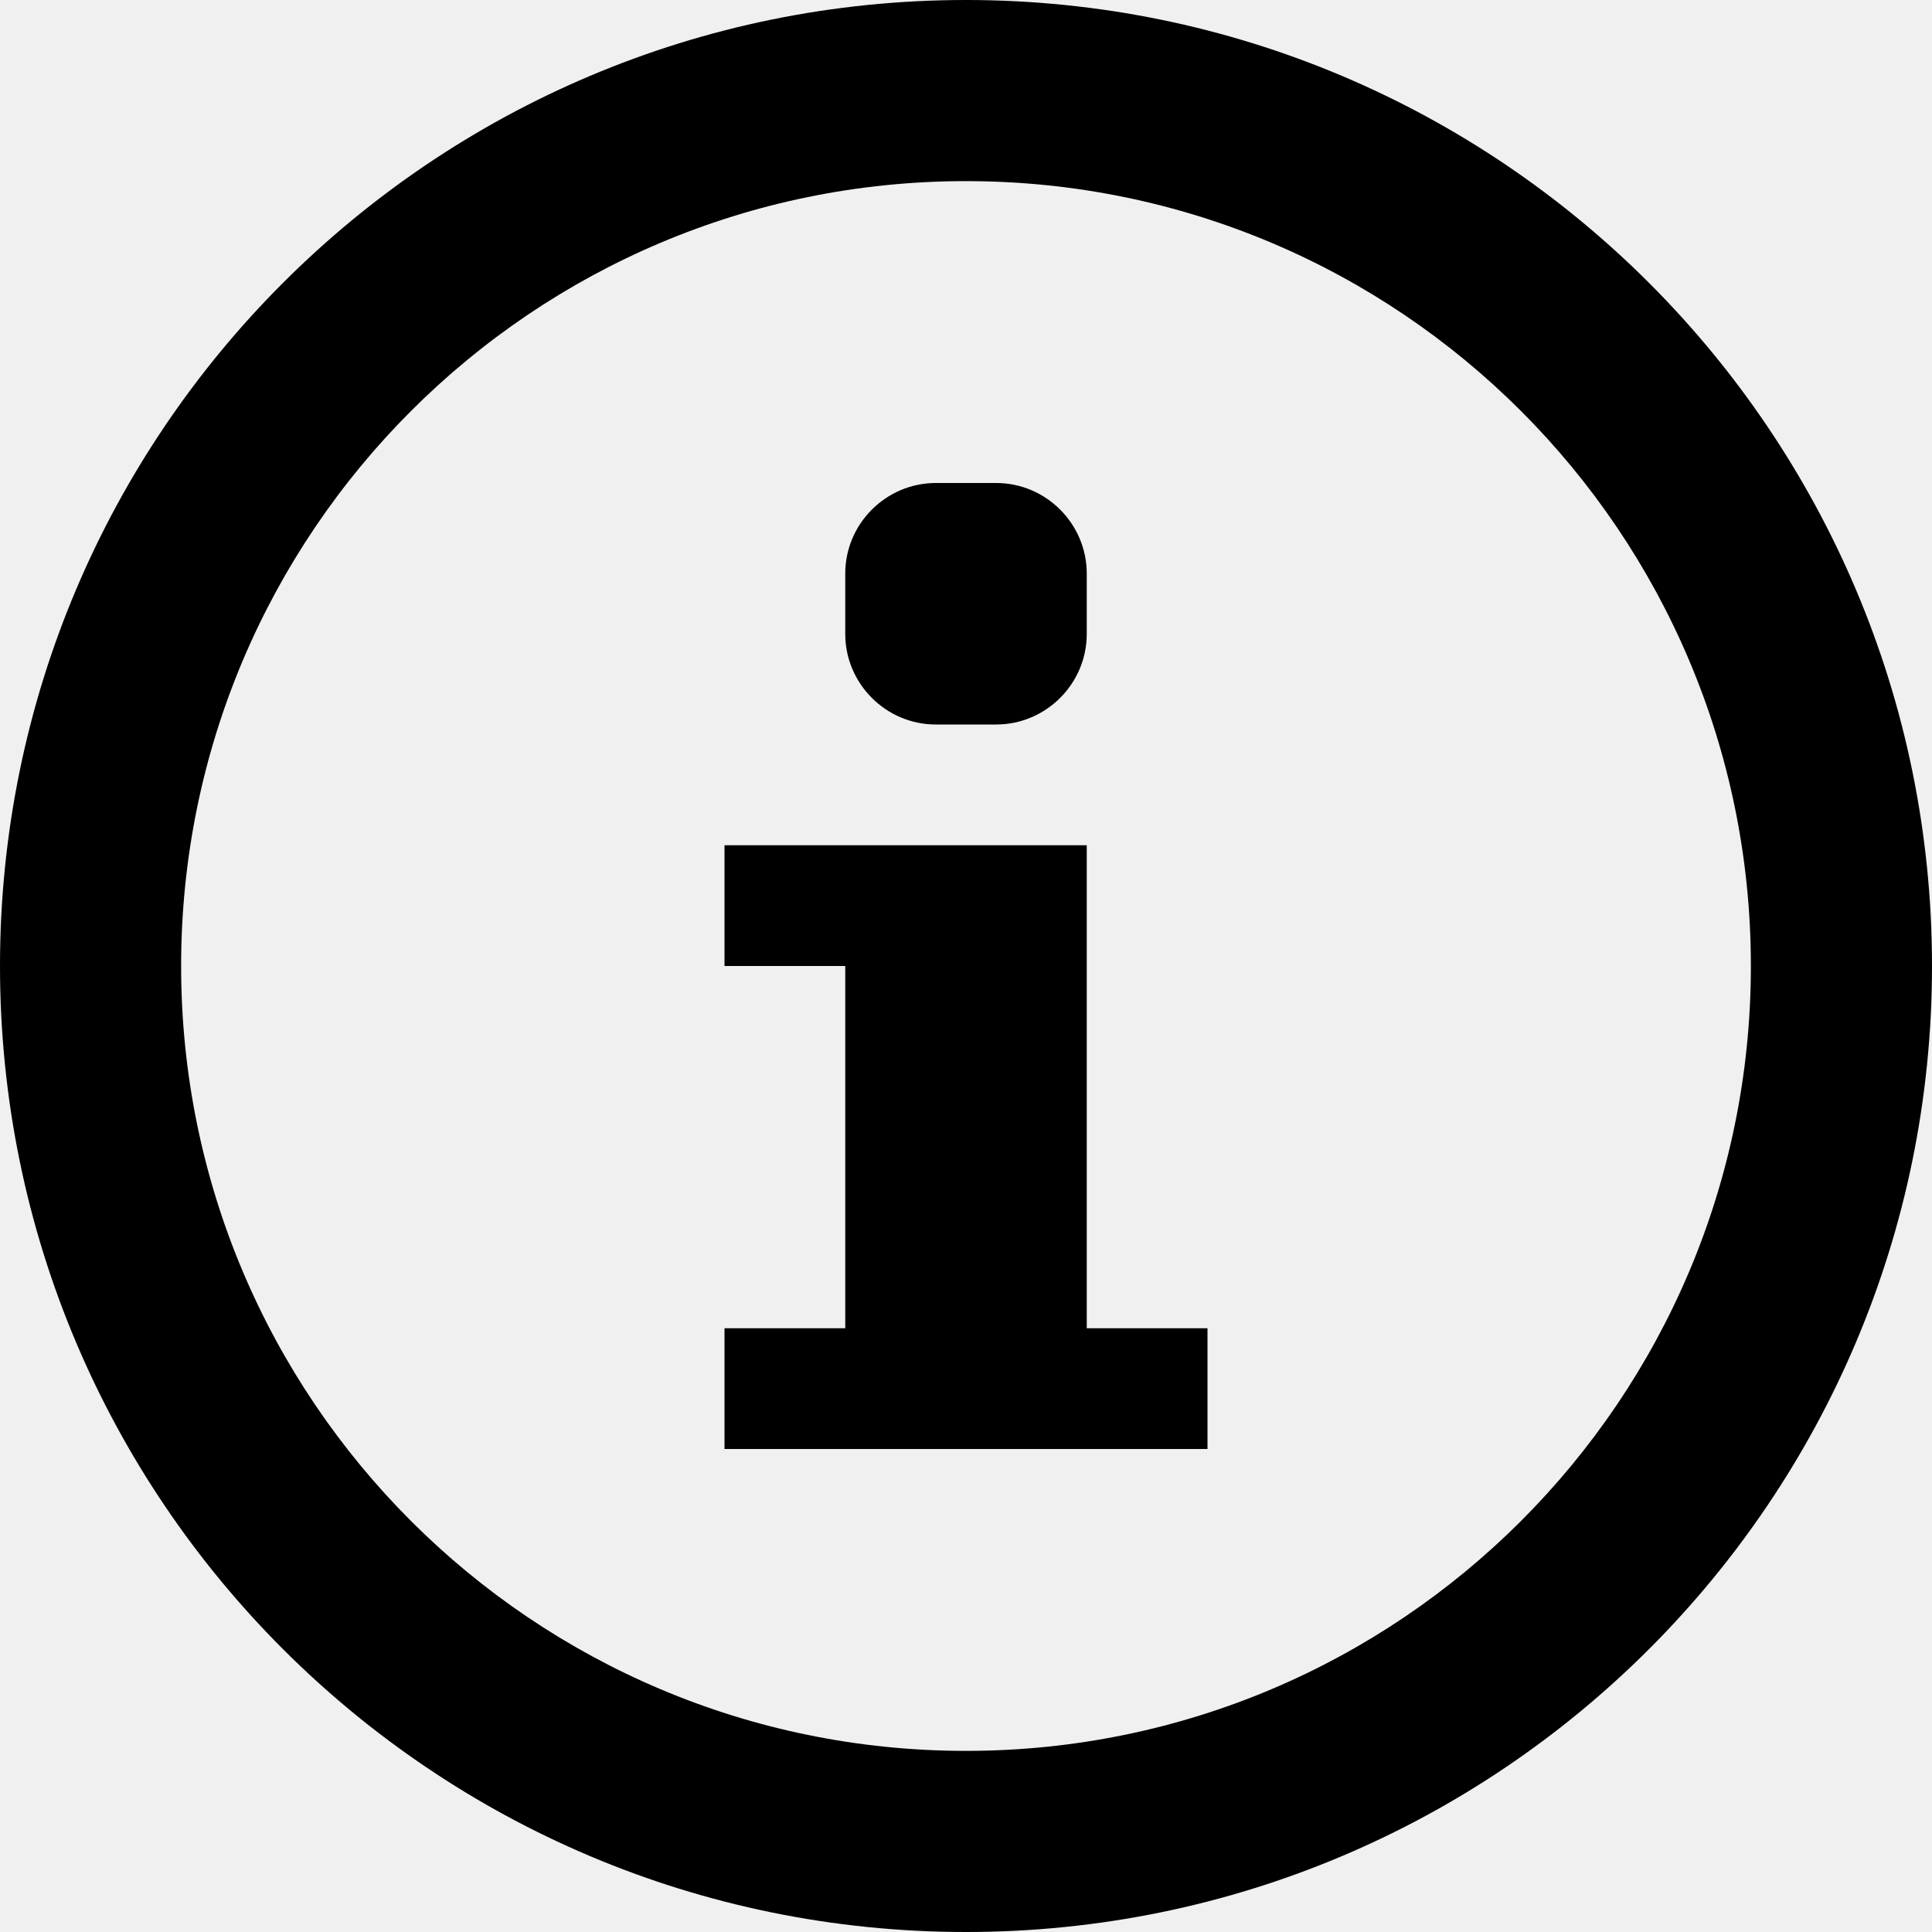
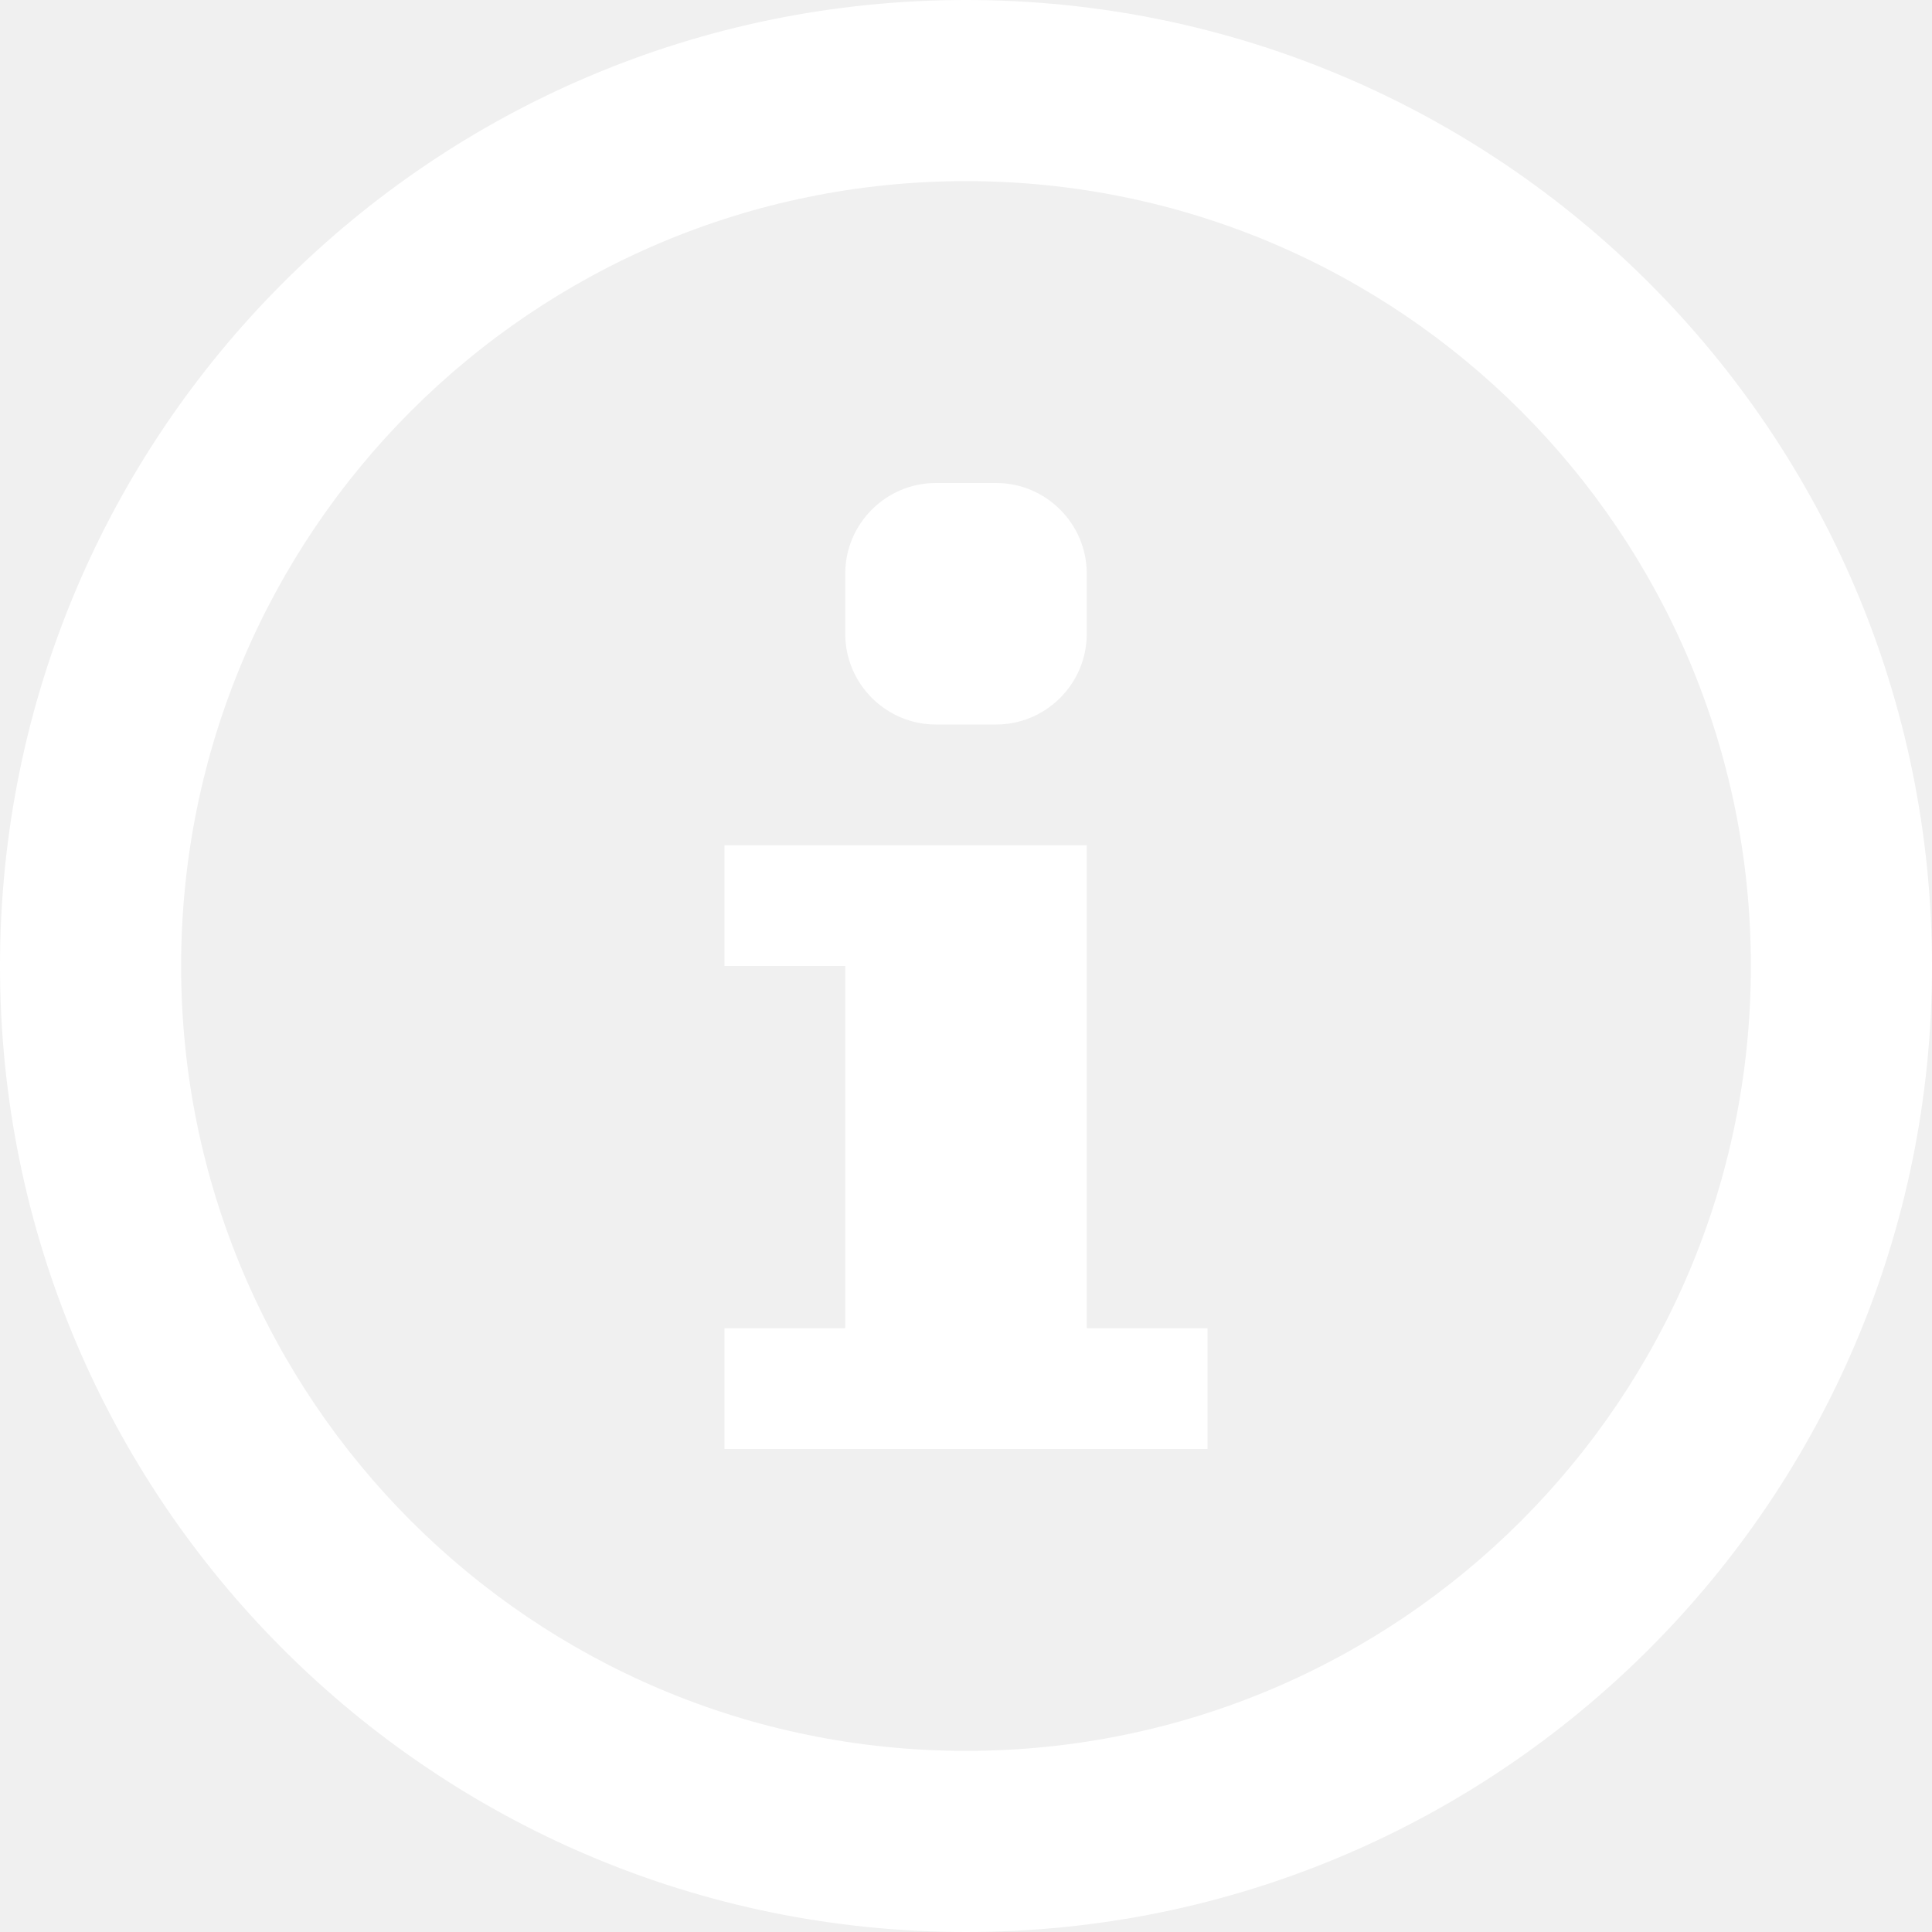
- <svg xmlns="http://www.w3.org/2000/svg" version="1.1" width="32" height="32" viewBox="0 0 32 32">
-   <path d="M14 9.5c0-0.825 0.675-1.5 1.5-1.5h1c0.825 0 1.5 0.675 1.5 1.5v1c0 0.825-0.675 1.5-1.5 1.5h-1c-0.825 0-1.5-0.675-1.5-1.5v-1z" />
-   <path d="M20 24h-8v-2h2v-6h-2v-2h6v8h2z" />
-   <path d="M16 0c-8.837 0-16 7.163-16 16s7.163 16 16 16 16-7.163 16-16-7.163-16-16-16zM16 29c-7.18 0-13-5.82-13-13s5.82-13 13-13 13 5.82 13 13-5.82 13-13 13z" />
+ <svg xmlns="http://www.w3.org/2000/svg" version="1.1" id="Capa_1" x="0px" y="0px" width="32px" height="32px" viewBox="0 0 32 32" enable-background="new 0 0 32 32" xml:space="preserve">
+   <path fill="#FFFFFF" d="M14,9.5C14,8.675,14.675,8,15.5,8h1C17.325,8,18,8.675,18,9.5v1c0,0.825-0.675,1.5-1.5,1.5h-1  c-0.825,0-1.5-0.675-1.5-1.5V9.5z" />
+   <path fill="#FFFFFF" d="M20,24h-8v-2h2v-6h-2v-2h6v8h2V24z" />
+   <path fill="#FFFFFF" d="M16,0C7.163,0,0,7.163,0,16s7.163,16,16,16s16-7.163,16-16S24.837,0,16,0z M16,29C8.82,29,3,23.18,3,16  C3,8.82,8.82,3,16,3c7.18,0,13,5.82,13,13C29,23.18,23.18,29,16,29z" />
</svg>
